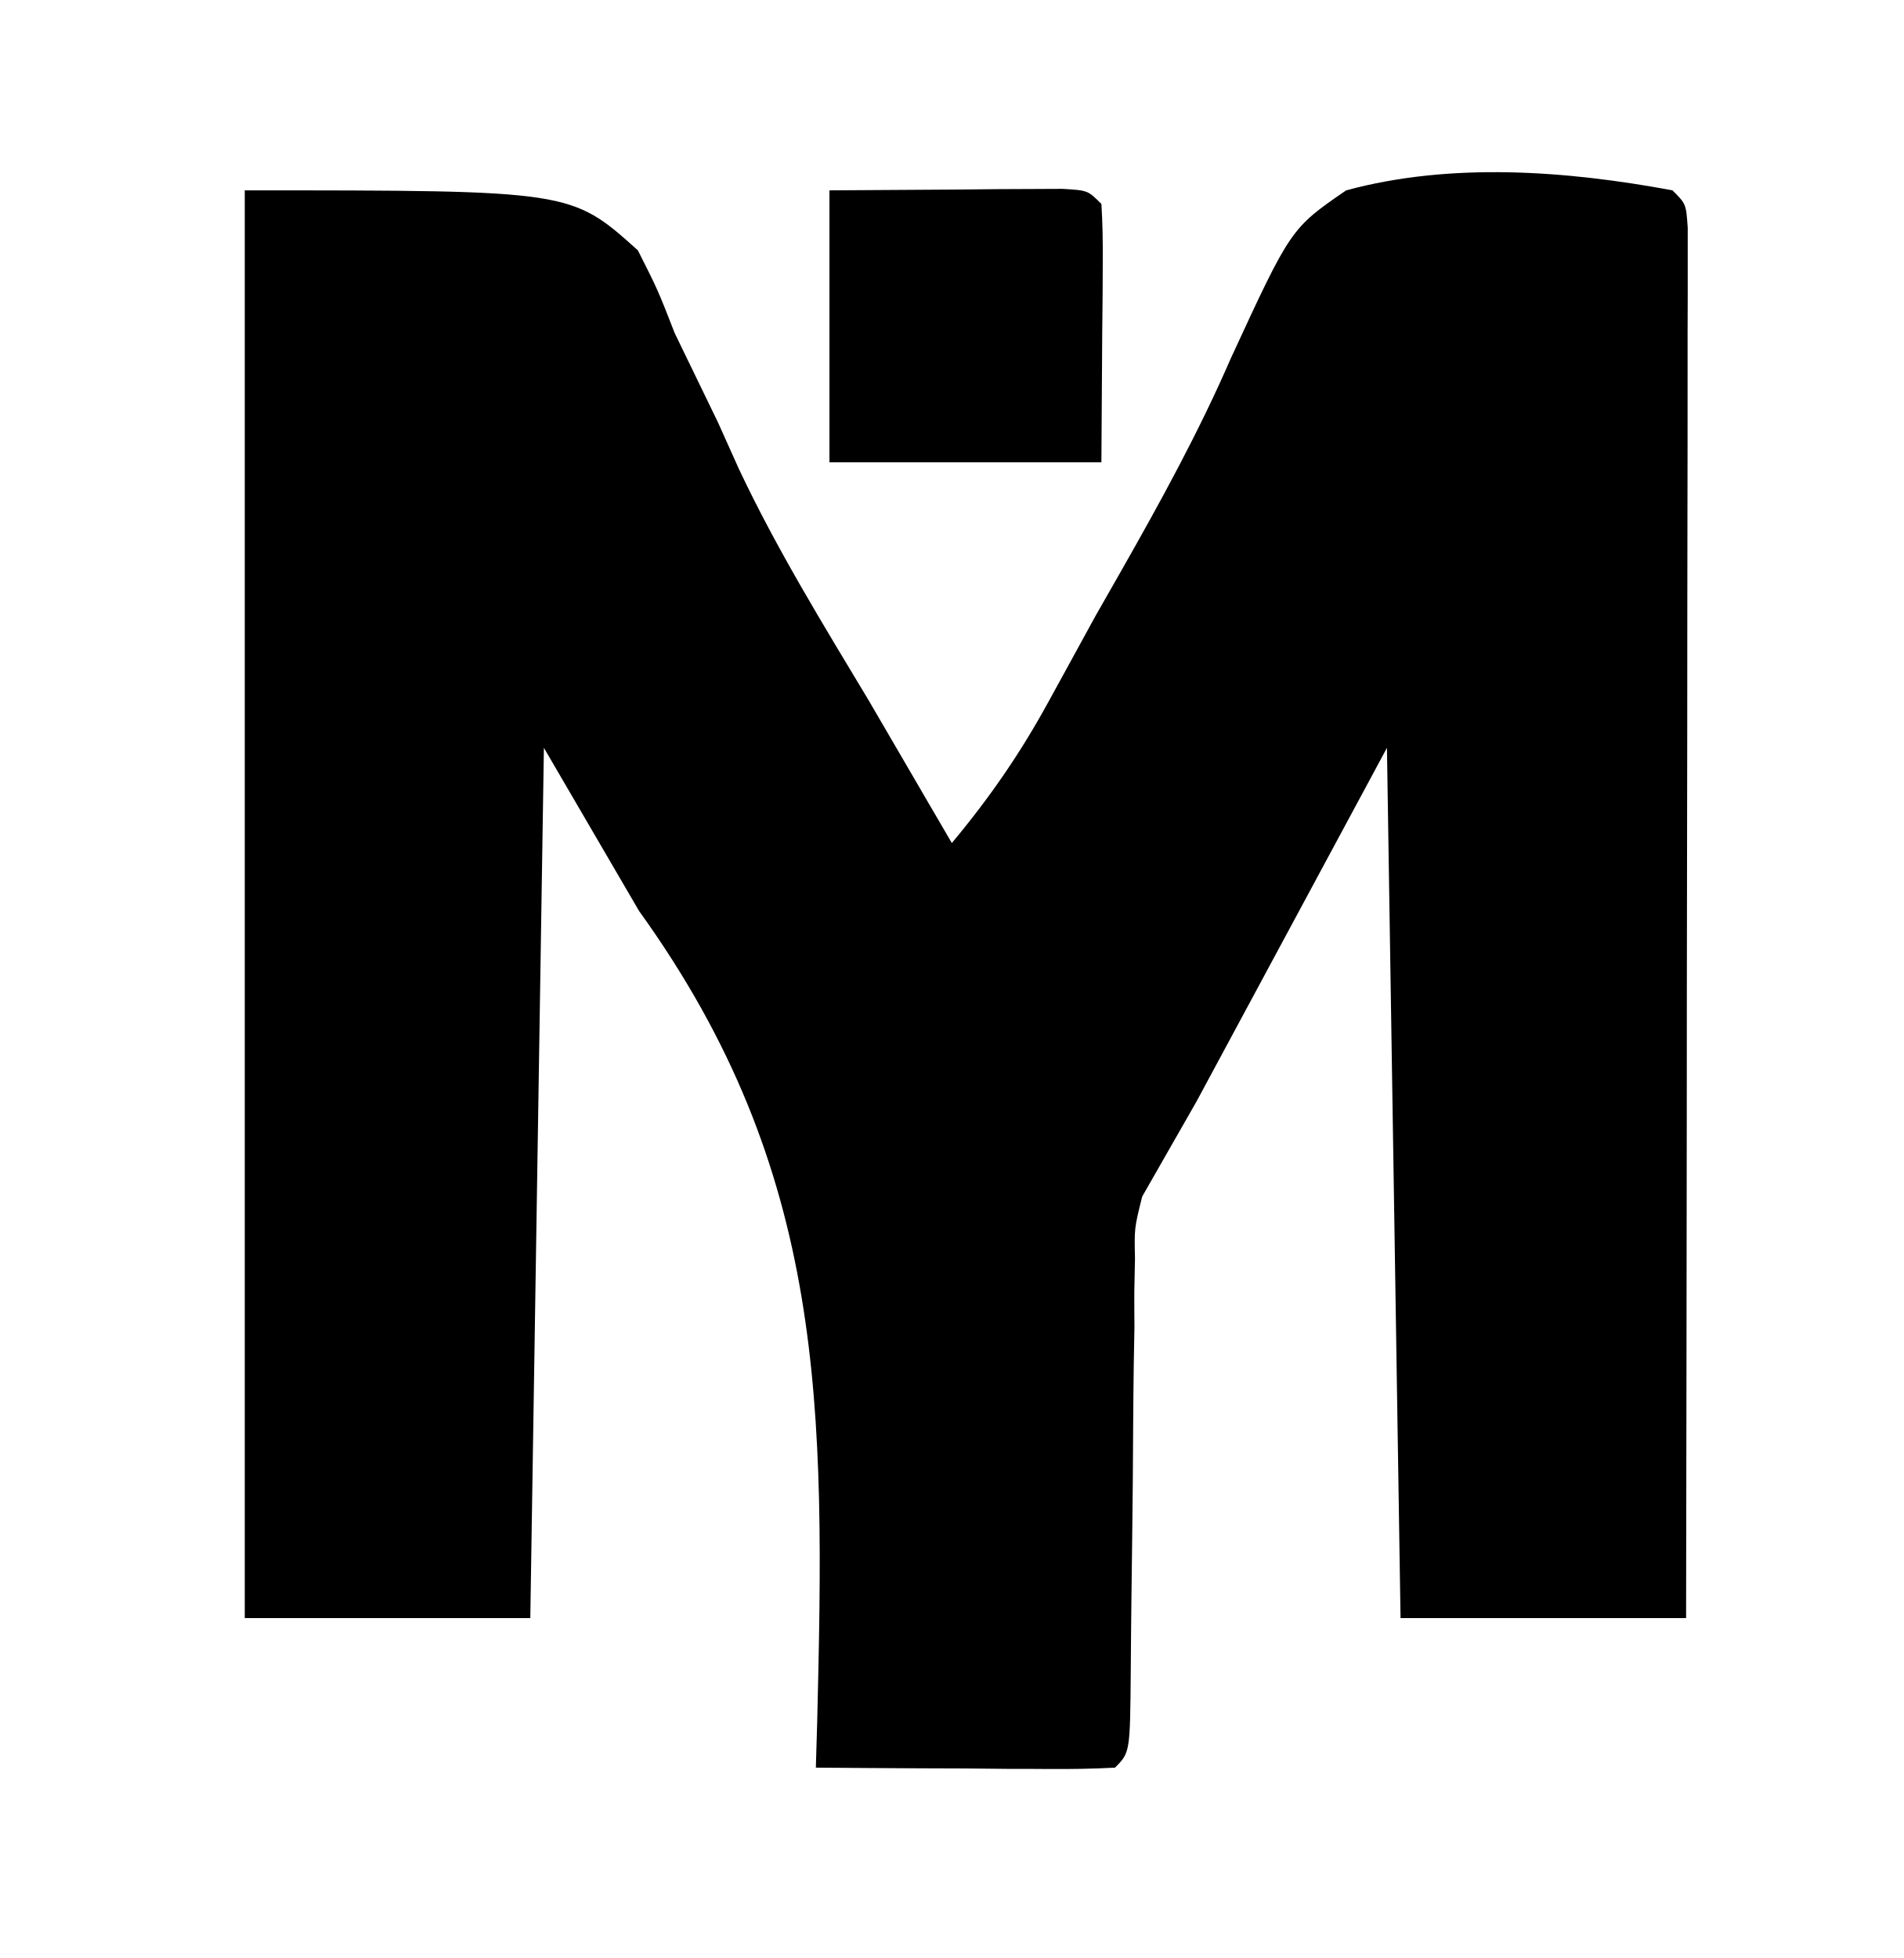
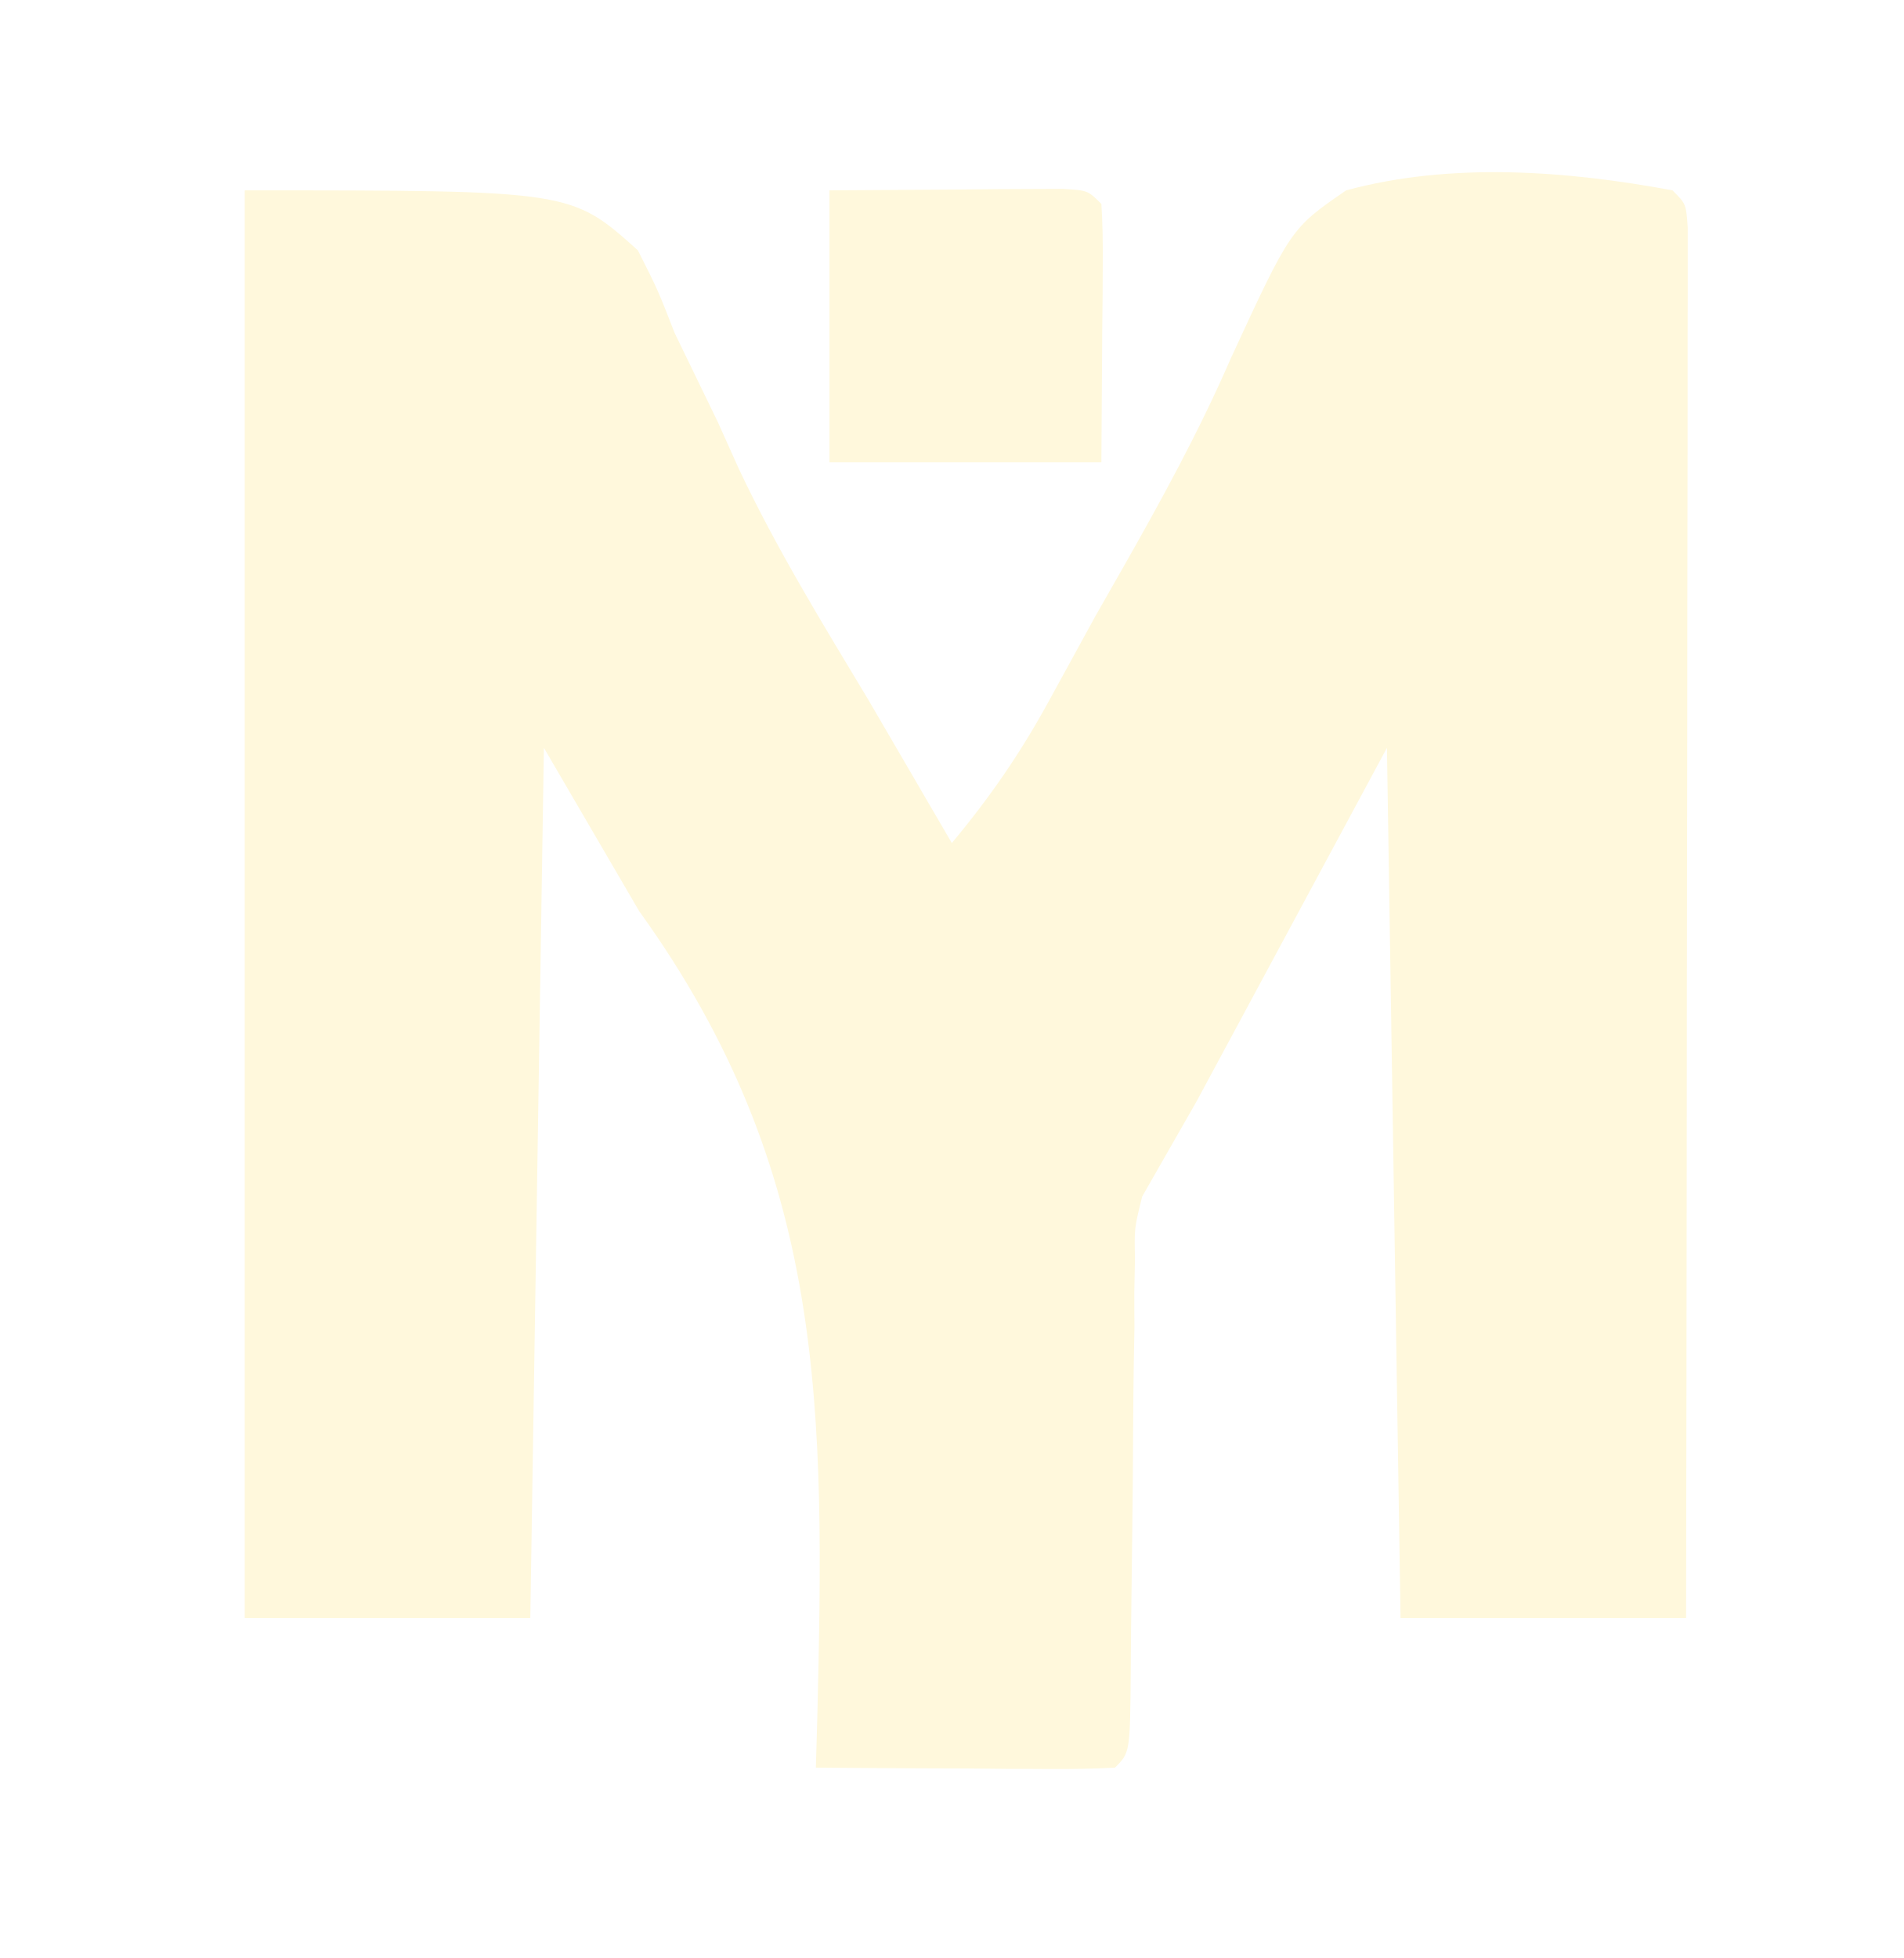
<svg xmlns="http://www.w3.org/2000/svg" version="1.1" width="140" height="144">
-   <path d="M0 0 C24 0 24 0 28.91 4.41 C30.38 7.32 30.38 7.32 31.62 10.5 C32.68 12.69 33.74 14.88 34.8 17.06 C35.31 18.2 35.82 19.34 36.35 20.51 C39.13 26.4 42.53 31.92 45.88 37.5 C47.06 39.53 48.25 41.56 49.43 43.59 C49.93 44.45 50.42 45.3 50.94 46.18 C51.29 46.78 51.64 47.38 52 48 C54.75 44.71 57.01 41.44 59.07 37.68 C59.63 36.65 60.19 35.63 60.77 34.58 C61.66 32.96 61.66 32.96 62.56 31.31 C63.19 30.21 63.82 29.1 64.47 27.96 C67.38 22.84 70.17 17.76 72.52 12.35 C76.93 2.8 76.93 2.8 81 0 C88.7 -2.09 97.22 -1.45 105 0 C106 1 106 1 106.12 2.75 C106.12 3.51 106.12 4.28 106.12 5.07 C106.12 6.38 106.12 6.38 106.12 7.72 C106.12 9.18 106.12 9.18 106.11 10.66 C106.11 11.67 106.11 12.69 106.11 13.73 C106.11 17.11 106.11 20.48 106.1 23.85 C106.1 26.18 106.09 28.51 106.09 30.84 C106.09 36.99 106.08 43.13 106.07 49.28 C106.06 55.55 106.05 61.81 106.05 68.08 C106.04 80.39 106.02 92.69 106 105 C99.07 105 92.14 105 85 105 C84.67 83.88 84.34 62.76 84 41 C79.38 49.58 74.76 58.16 70 67 C68.68 69.31 67.36 71.62 66 74 C65.42 76.33 65.42 76.33 65.47 78.54 C65.45 79.77 65.45 79.77 65.42 81.02 C65.42 81.88 65.42 82.73 65.43 83.62 C65.4 84.96 65.4 84.96 65.38 86.34 C65.34 89.18 65.33 92.03 65.31 94.88 C65.28 97.74 65.25 100.61 65.21 103.48 C65.19 105.26 65.17 107.04 65.16 108.82 C65.11 114.89 65.11 114.89 64 116 C62.37 116.09 60.73 116.11 59.09 116.1 C58.1 116.09 57.11 116.09 56.09 116.09 C55.05 116.08 54.01 116.07 52.94 116.06 C51.89 116.06 50.85 116.05 49.77 116.05 C47.18 116.04 44.59 116.02 42 116 C42.05 114.31 42.05 114.31 42.1 112.59 C42.66 89.6 42.83 72.2 29 53 C26.69 49.04 24.38 45.08 22 41 C21.67 62.12 21.34 83.24 21 105 C14.07 105 7.14 105 0 105 C0 70.35 0 35.7 0 0 Z " fill="currentColor" transform="translate(18,14)" />
-   <path d="M0 0 C3.11 -0.02 6.23 -0.04 9.44 -0.06 C10.91 -0.08 10.91 -0.08 12.42 -0.09 C13.18 -0.09 13.95 -0.1 14.75 -0.1 C15.93 -0.11 15.93 -0.11 17.14 -0.11 C19 0 19 0 20 1 C20.09 2.42 20.11 3.84 20.1 5.25 C20.1 6.02 20.09 6.79 20.09 7.58 C20.08 8.57 20.07 9.55 20.06 10.56 C20.04 13.68 20.02 16.79 20 20 C13.4 20 6.8 20 0 20 C0 13.4 0 6.8 0 0 Z " fill="currentColor" transform="translate(61,14)" />
+   <path d="M0 0 C24 0 24 0 28.91 4.41 C30.38 7.32 30.38 7.32 31.62 10.5 C32.68 12.69 33.74 14.88 34.8 17.06 C35.31 18.2 35.82 19.34 36.35 20.51 C39.13 26.4 42.53 31.92 45.88 37.5 C47.06 39.53 48.25 41.56 49.43 43.59 C49.93 44.45 50.42 45.3 50.94 46.18 C51.29 46.78 51.64 47.38 52 48 C54.75 44.71 57.01 41.44 59.07 37.68 C59.63 36.65 60.19 35.63 60.77 34.58 C61.66 32.96 61.66 32.96 62.56 31.31 C63.19 30.21 63.82 29.1 64.47 27.96 C67.38 22.84 70.17 17.76 72.52 12.35 C76.93 2.8 76.93 2.8 81 0 C88.7 -2.09 97.22 -1.45 105 0 C106 1 106 1 106.12 2.75 C106.12 3.51 106.12 4.28 106.12 5.07 C106.12 6.38 106.12 6.38 106.12 7.72 C106.12 9.18 106.12 9.18 106.11 10.66 C106.11 11.67 106.11 12.69 106.11 13.73 C106.11 17.11 106.11 20.48 106.1 23.85 C106.1 26.18 106.09 28.51 106.09 30.84 C106.09 36.99 106.08 43.13 106.07 49.28 C106.06 55.55 106.05 61.81 106.05 68.08 C106.04 80.39 106.02 92.69 106 105 C99.07 105 92.14 105 85 105 C84.67 83.88 84.34 62.76 84 41 C79.38 49.58 74.76 58.16 70 67 C68.68 69.31 67.36 71.62 66 74 C65.42 76.33 65.42 76.33 65.47 78.54 C65.45 79.77 65.45 79.77 65.42 81.02 C65.42 81.88 65.42 82.73 65.43 83.62 C65.4 84.96 65.4 84.96 65.38 86.34 C65.34 89.18 65.33 92.03 65.31 94.88 C65.28 97.74 65.25 100.61 65.21 103.48 C65.19 105.26 65.17 107.04 65.16 108.82 C65.11 114.89 65.11 114.89 64 116 C62.37 116.09 60.73 116.11 59.09 116.1 C58.1 116.09 57.11 116.09 56.09 116.09 C55.05 116.08 54.01 116.07 52.94 116.06 C51.89 116.06 50.85 116.05 49.77 116.05 C47.18 116.04 44.59 116.02 42 116 C42.05 114.31 42.05 114.31 42.1 112.59 C42.66 89.6 42.83 72.2 29 53 C26.69 49.04 24.38 45.08 22 41 C21.67 62.12 21.34 83.24 21 105 C14.07 105 7.14 105 0 105 C0 70.35 0 35.7 0 0 Z " fill="#FFF8DC" transform="translate(18,14)" />
+   <path d="M0 0 C3.11 -0.02 6.23 -0.04 9.44 -0.06 C10.91 -0.08 10.91 -0.08 12.42 -0.09 C13.18 -0.09 13.95 -0.1 14.75 -0.1 C15.93 -0.11 15.93 -0.11 17.14 -0.11 C19 0 19 0 20 1 C20.09 2.42 20.11 3.84 20.1 5.25 C20.1 6.02 20.09 6.79 20.09 7.58 C20.08 8.57 20.07 9.55 20.06 10.56 C20.04 13.68 20.02 16.79 20 20 C13.4 20 6.8 20 0 20 C0 13.4 0 6.8 0 0 Z " fill="#FFF8DC" transform="translate(61,14)" />
</svg>
